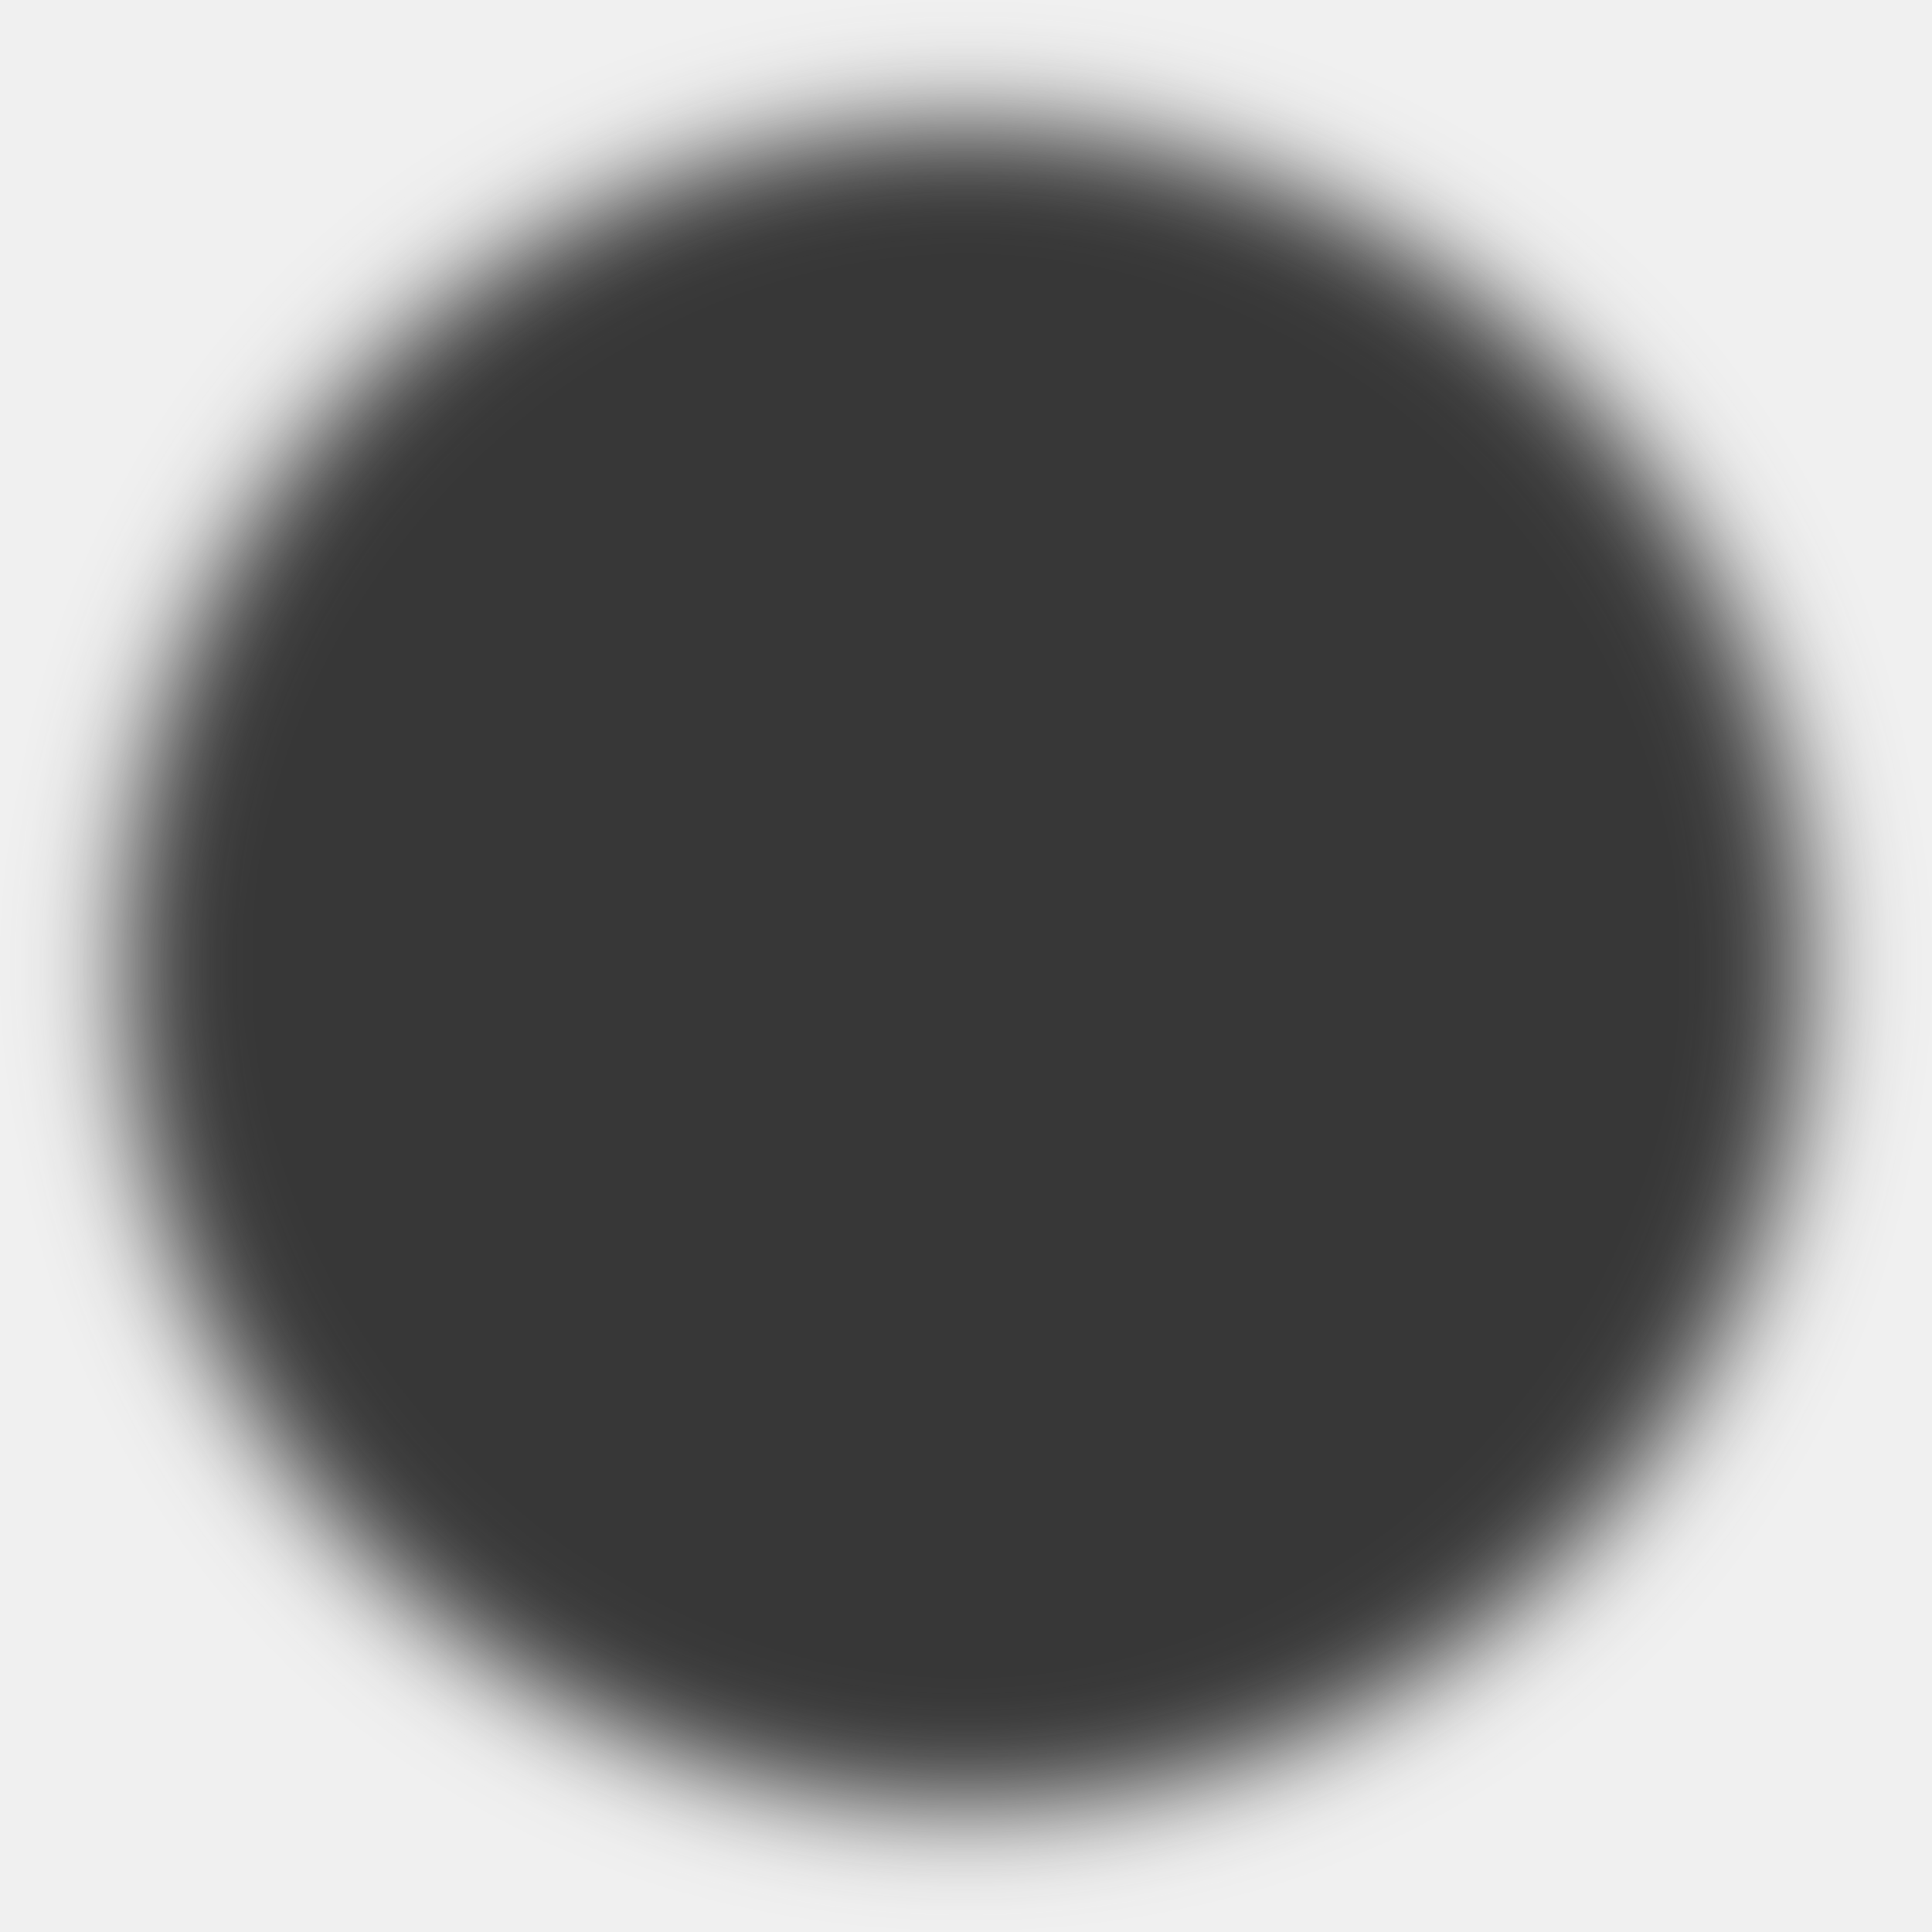
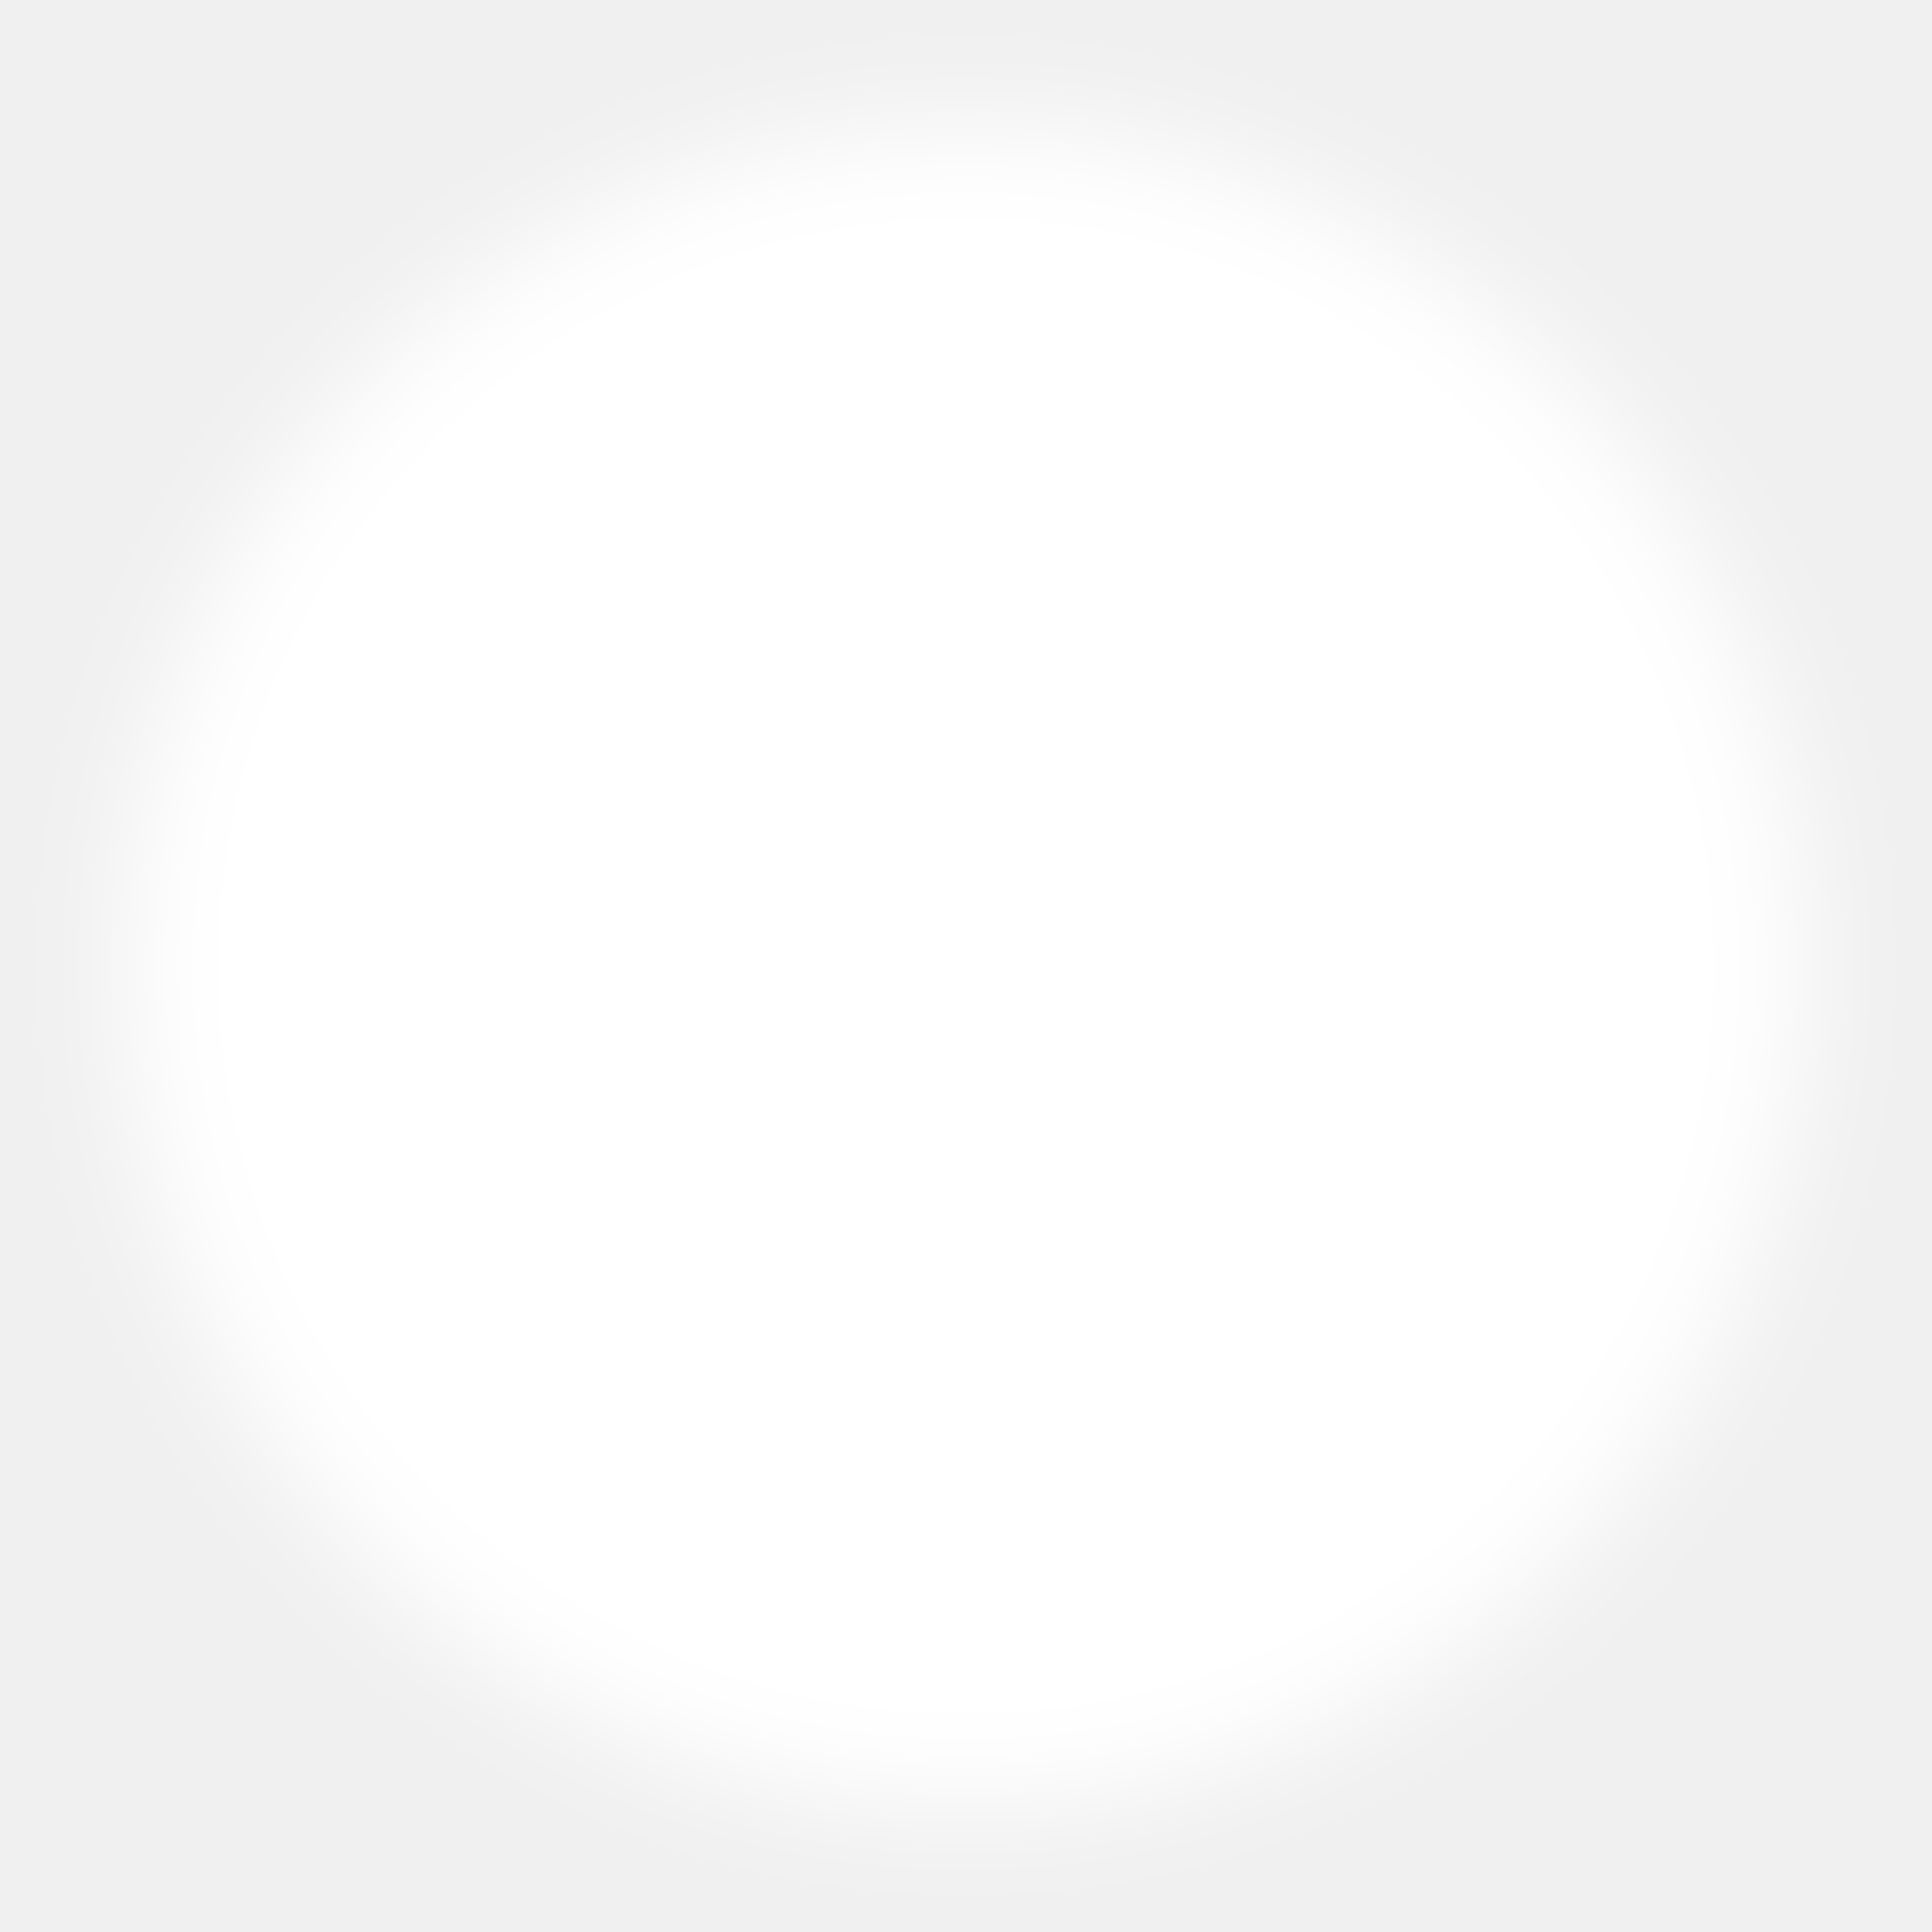
<svg xmlns="http://www.w3.org/2000/svg" width="230" height="230" viewBox="0 0 60.854 60.854" version="1.1" id="svg1">
  <defs id="defs1">
    <filter style="color-interpolation-filters:sRGB" id="filter1" x="-0.075" y="-0.075" width="1.15" height="1.15">
      <feGaussianBlur stdDeviation="1.654" id="feGaussianBlur1" />
    </filter>
  </defs>
  <g id="layer1">
-     <circle style="fill:#373737;stroke-width:10.046;stroke-linecap:round;stroke-linejoin:round;filter:url(#filter1);fill-opacity:1" id="path1" cx="30.427" cy="30.427" r="26.458" />
+     <circle style="fill:#ffffff;stroke-width:10.046;stroke-linecap:round;stroke-linejoin:round;filter:url(#filter1);fill-opacity:1" id="path1" cx="30.427" cy="30.427" r="26.458" />
  </g>
</svg>
